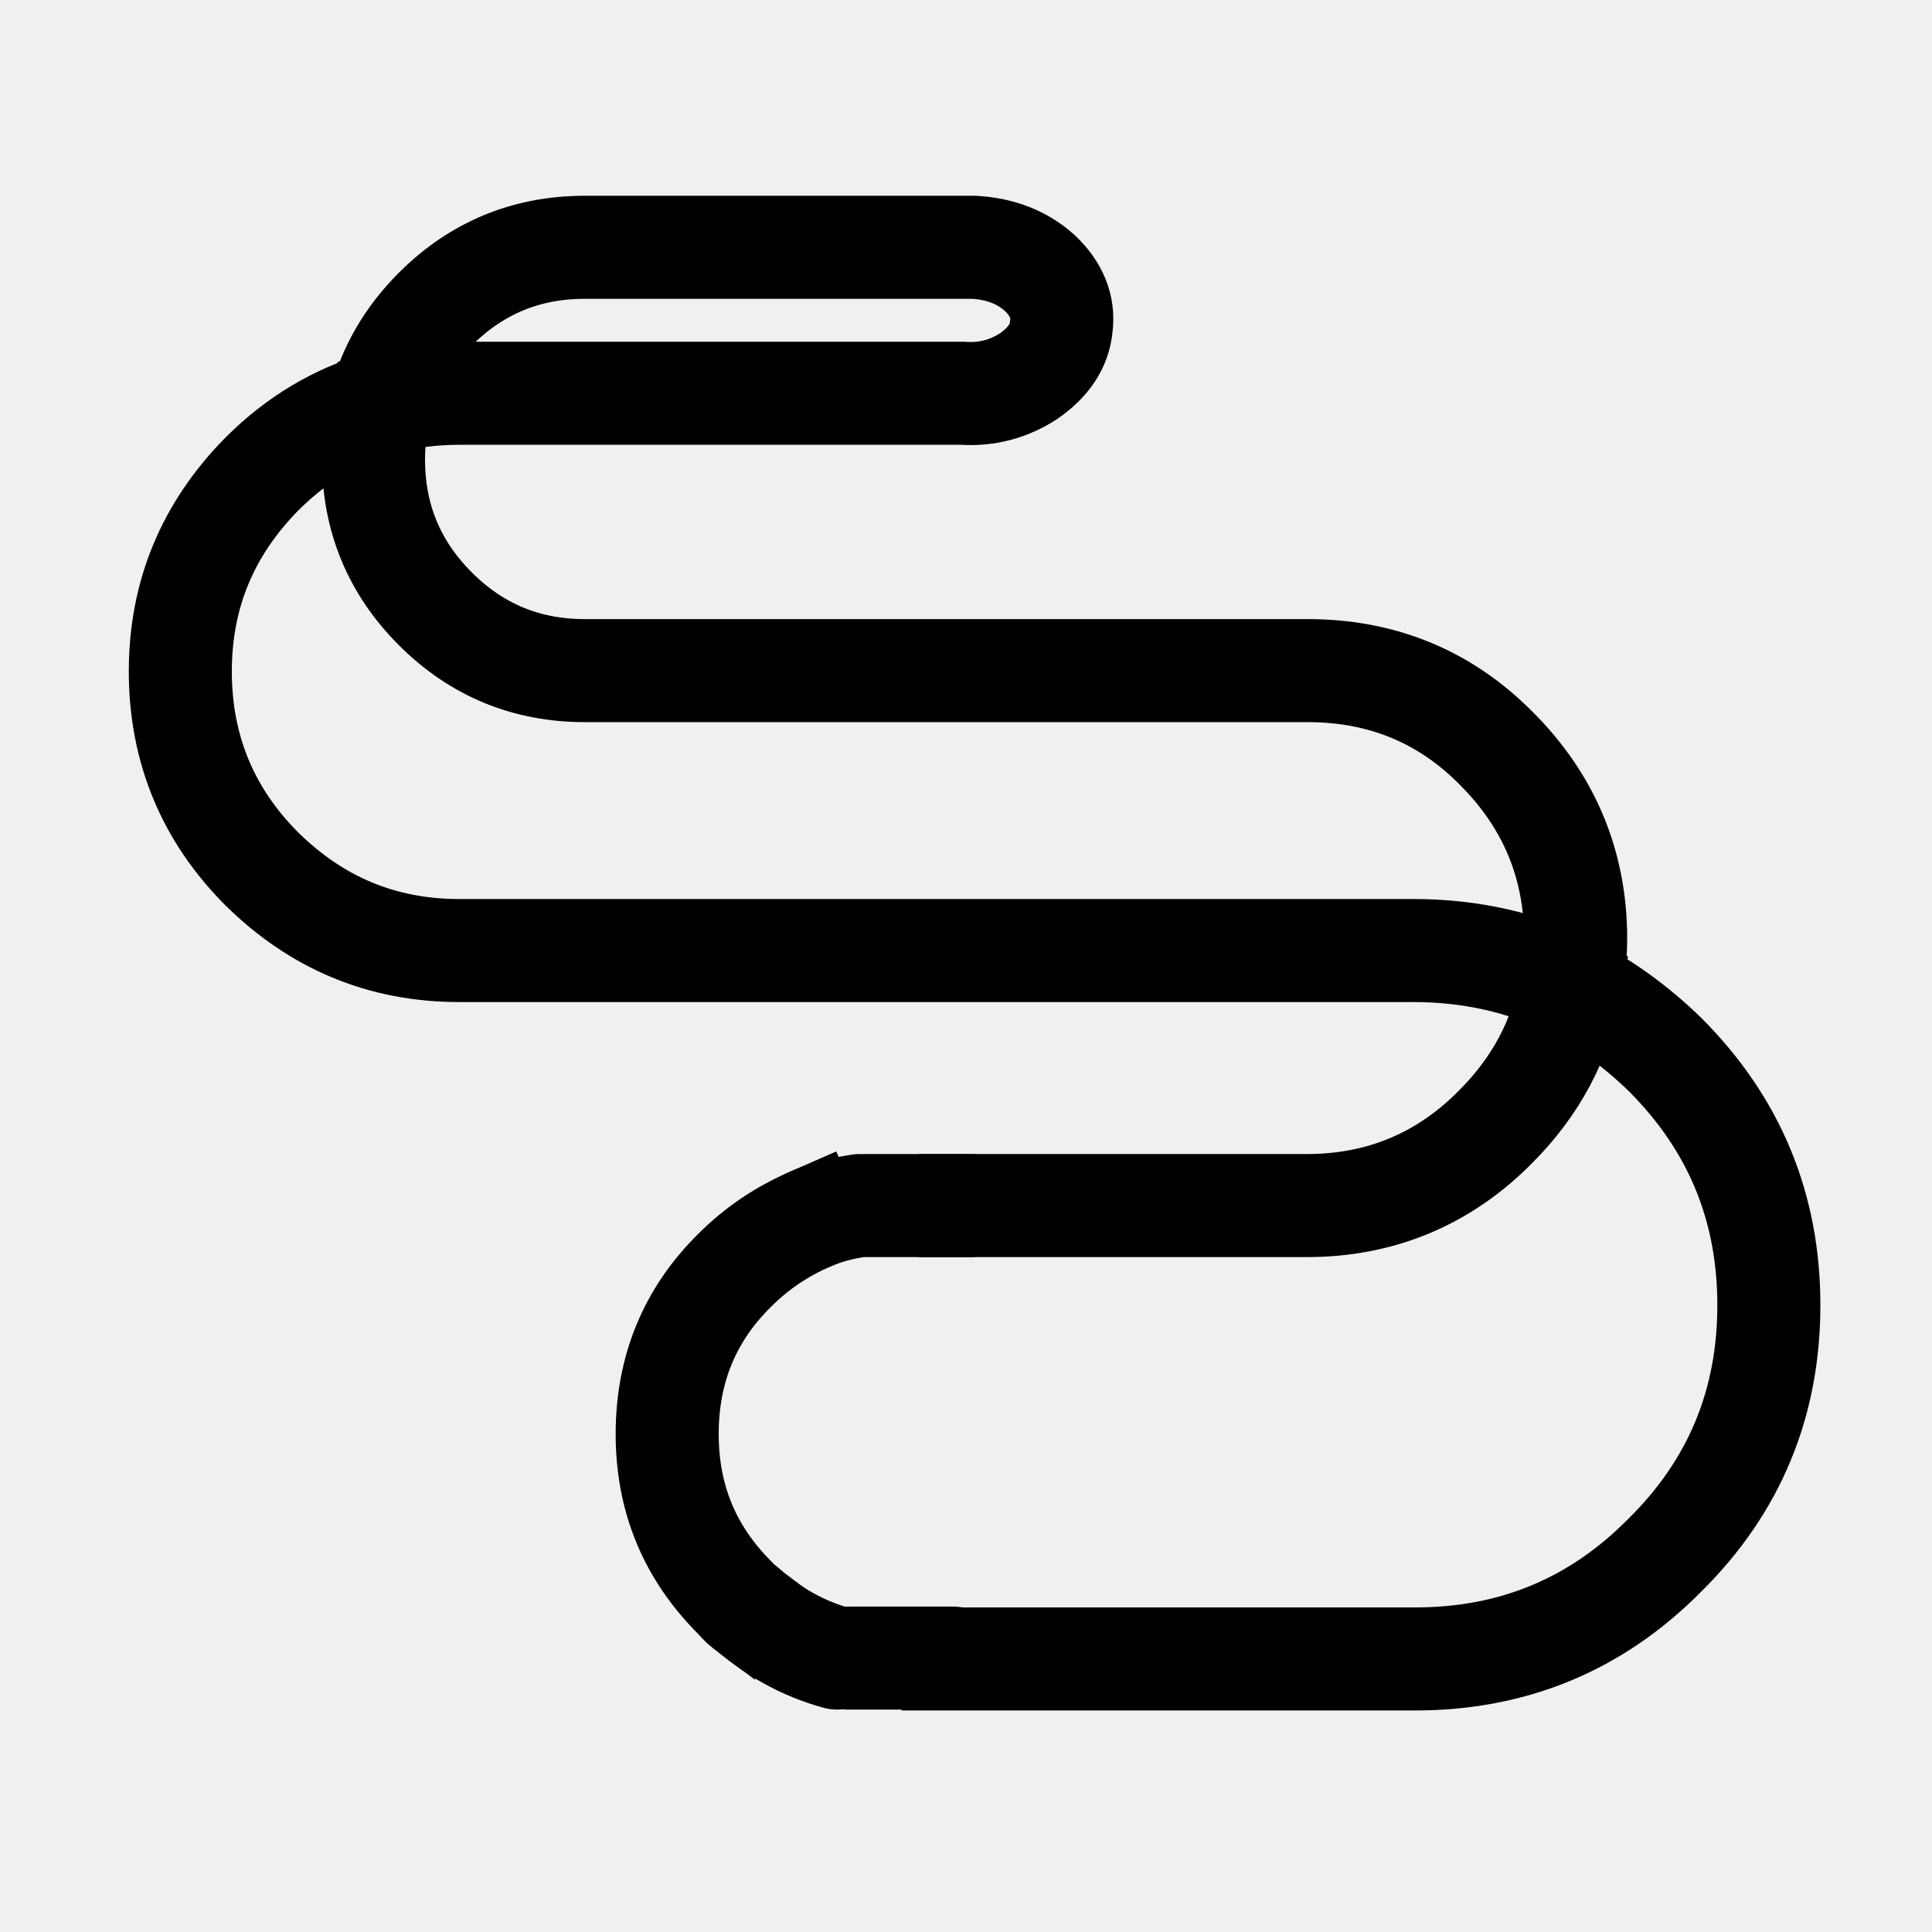
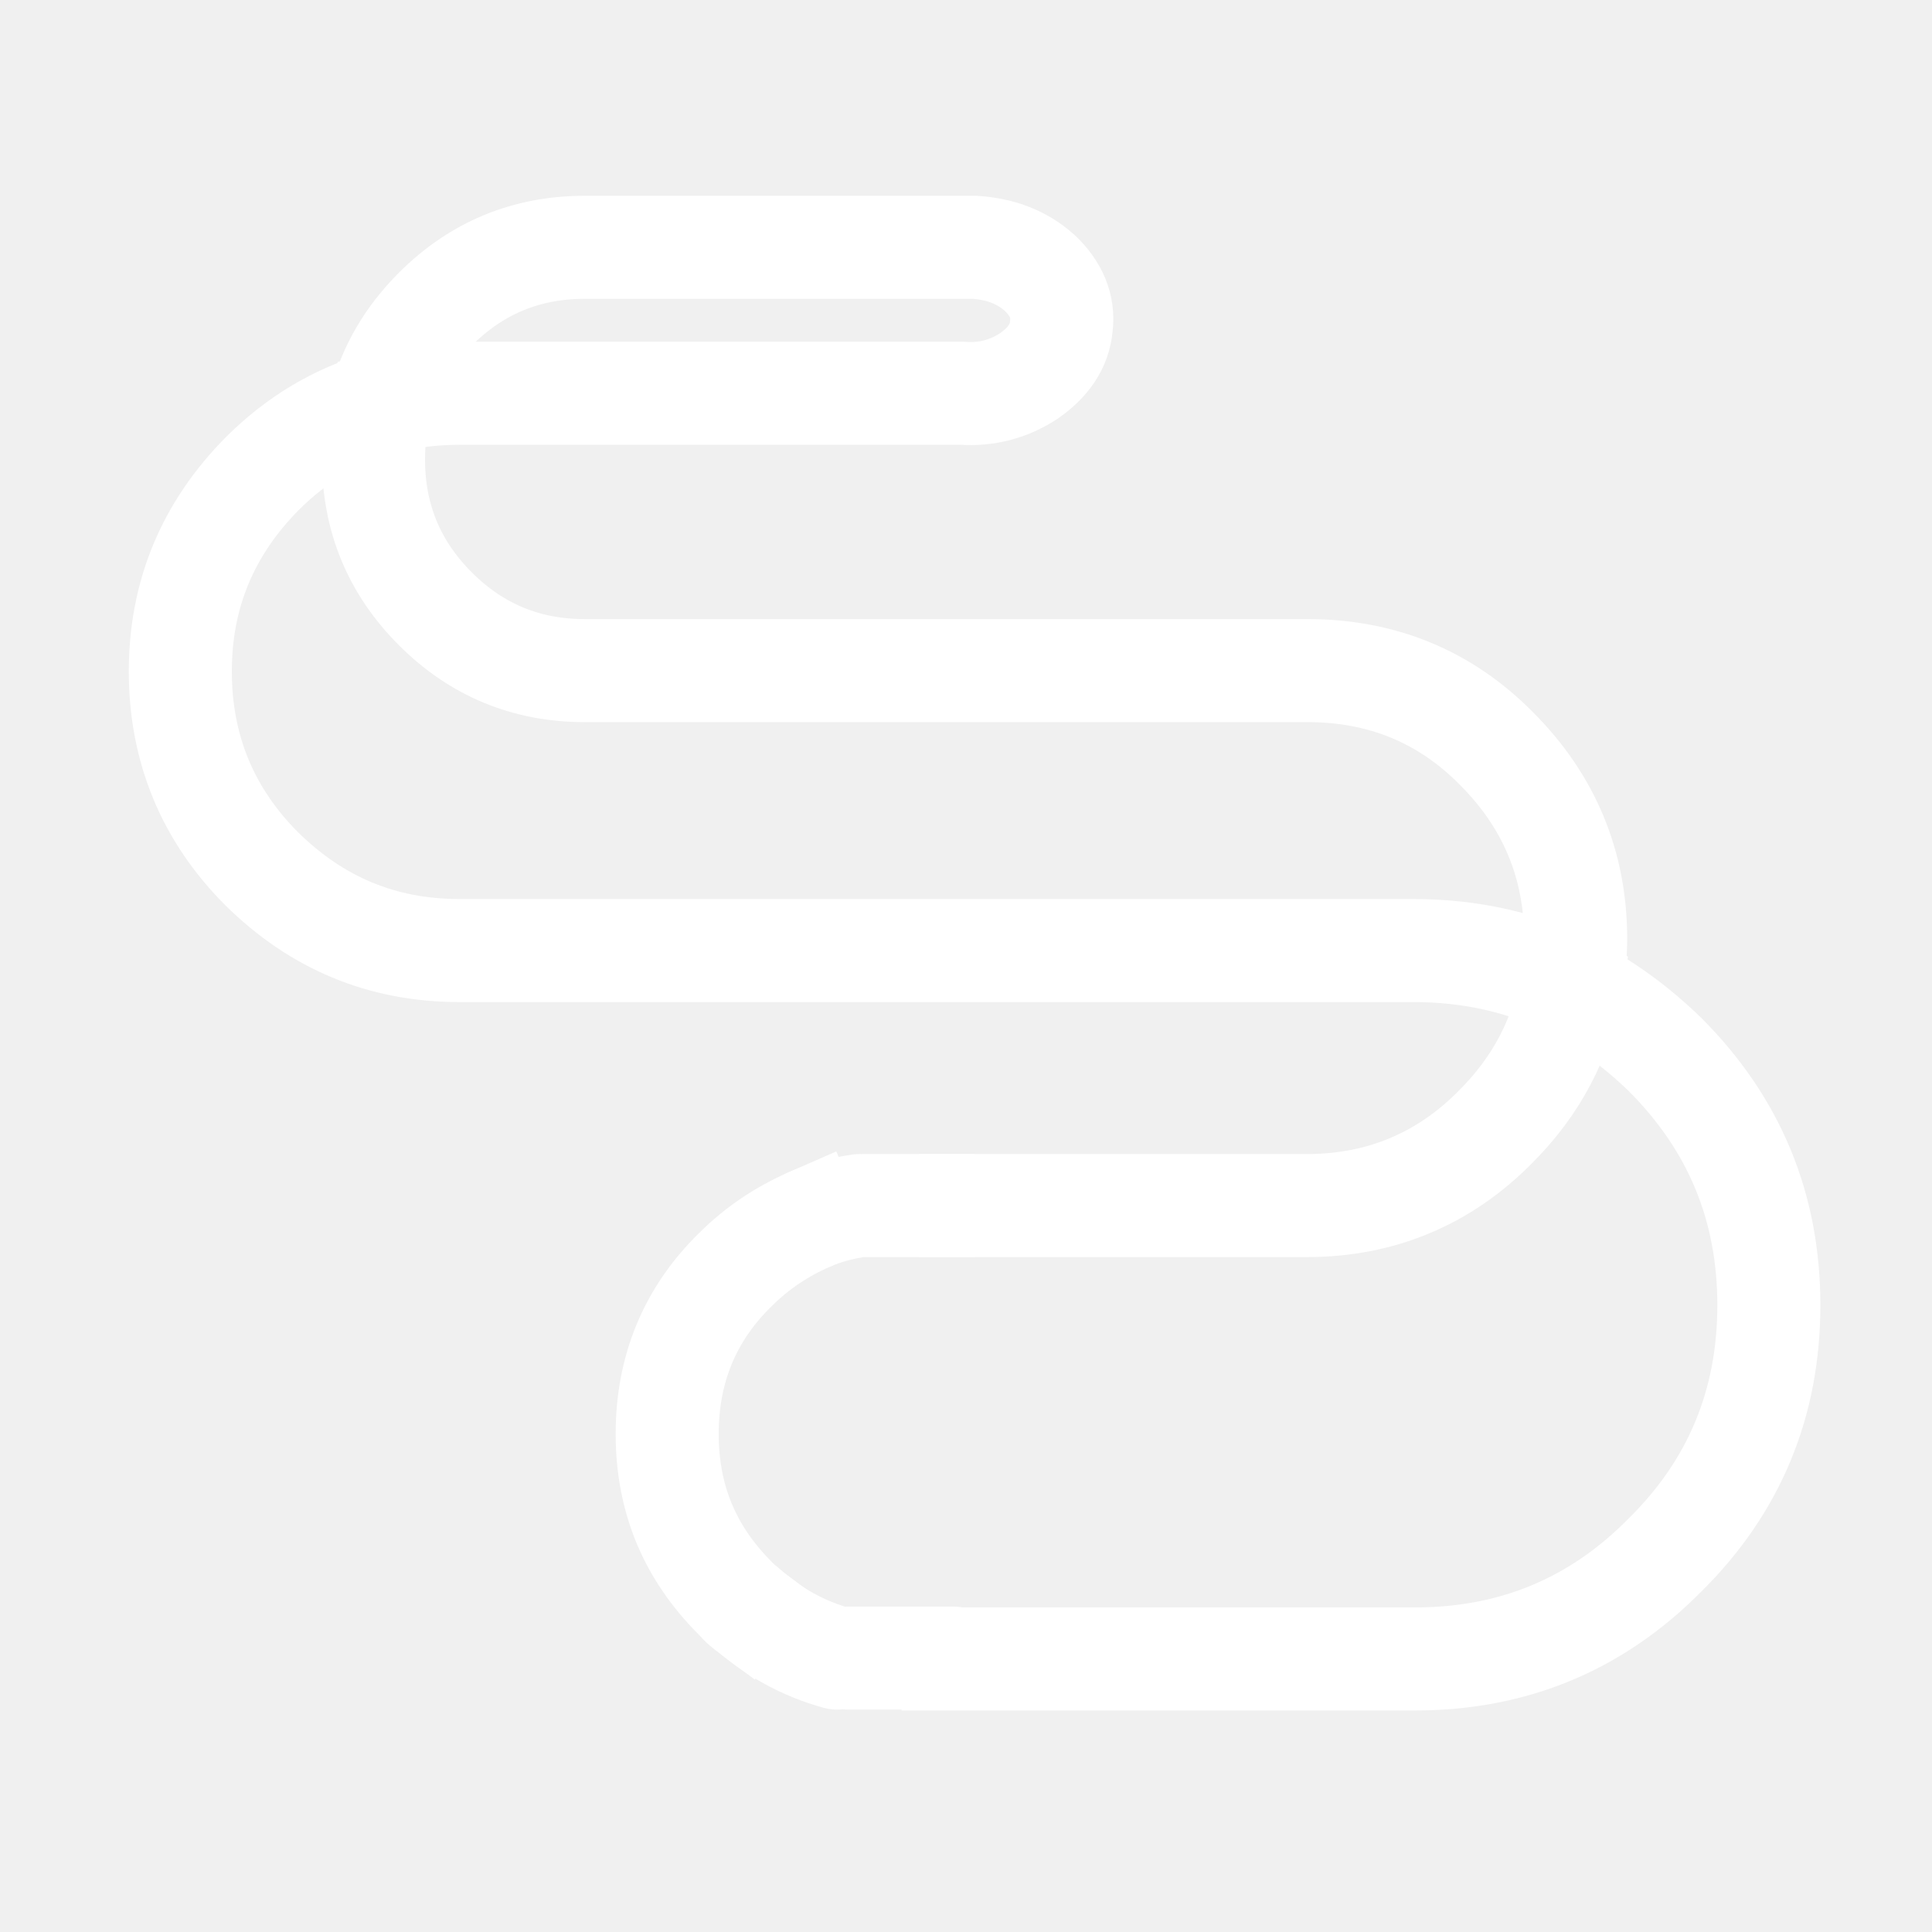
<svg xmlns="http://www.w3.org/2000/svg" version="1.1" id="Layer_1" x="0px" y="0px" viewBox="0 0 225 225" style="enable-background:new 0 0 225 225;" xml:space="preserve">
  <style type="text/css">
- 	.st0{fill:none;stroke:#000000;stroke-width:12;stroke-linecap:square;stroke-miterlimit:3;}
- 	.st1{fill:none;stroke:#000000;stroke-width:12;stroke-linecap:round;stroke-miterlimit:3;}
+ 	.st0{fill:none;stroke:#ffffff;stroke-width:12;stroke-linecap:square;stroke-miterlimit:3;}
+ 	.st1{fill:none;stroke:#ffffff;stroke-width:12;stroke-linecap:round;stroke-miterlimit:3;}
</style>
  <g transform="matrix( 1, 0, 0, 1, 0,0) ">
    <g>
      <path id="Layer0_0_1_STROKES" class="st0" d="M113,140.4h39.2c8.6,0,16-3.1,22-9.2c4.7-4.7,7.6-10.2,8.7-16.4    c-5.5-2.7-11.6-4.1-18.3-4.1H53.5c-9,0-16.6-3.2-23-9.5c-6.3-6.3-9.5-14-9.5-23s3.2-16.6,9.5-23c4.1-4.1,8.7-6.8,13.8-8.3    c1.1-4.1,3.2-7.7,6.4-10.9c4.8-4.8,10.6-7.2,17.4-7.2h45.4c3.1,0.2,5.6,1.2,7.6,3c1.9,1.8,2.8,3.9,2.5,6.2    c-0.2,2.3-1.5,4.2-3.8,5.8c-2.3,1.5-4.9,2.2-7.7,2H53.5c-3.2,0-6.3,0.4-9.2,1.2c-0.5,2-0.8,4.2-0.8,6.5c0,6.8,2.4,12.6,7.2,17.4    c4.8,4.8,10.6,7.2,17.4,7.2h84.2c8.6,0,16,3,22,9.1c6.1,6.1,9.2,13.5,9.2,22.1c0,2-0.2,3.8-0.5,5.6c3.9,2,7.5,4.6,10.9,7.9    c8.1,8.1,12.1,17.8,12.1,29.2c0,11.4-4,21.1-12.1,29.1c-8,8.1-17.7,12.1-29.1,12.1H111 M86.7,187.2c-0.4-0.3-0.7-0.7-1.1-1.1    c-5.3-5.3-7.9-11.6-7.9-19.1s2.6-13.9,7.9-19.1c2.6-2.6,5.5-4.5,8.7-5.9" />
    </g>
    <g>
      <path id="Layer0_0_2_STROKES" class="st1" d="M111,193.1H98.8 M94.3,142c1.8-0.8,3.8-1.3,5.8-1.6 M100.5,140.4H113 M97.5,193.1    c-4-1.1-7.6-3.1-10.8-6" />
    </g>
  </g>
</svg>
